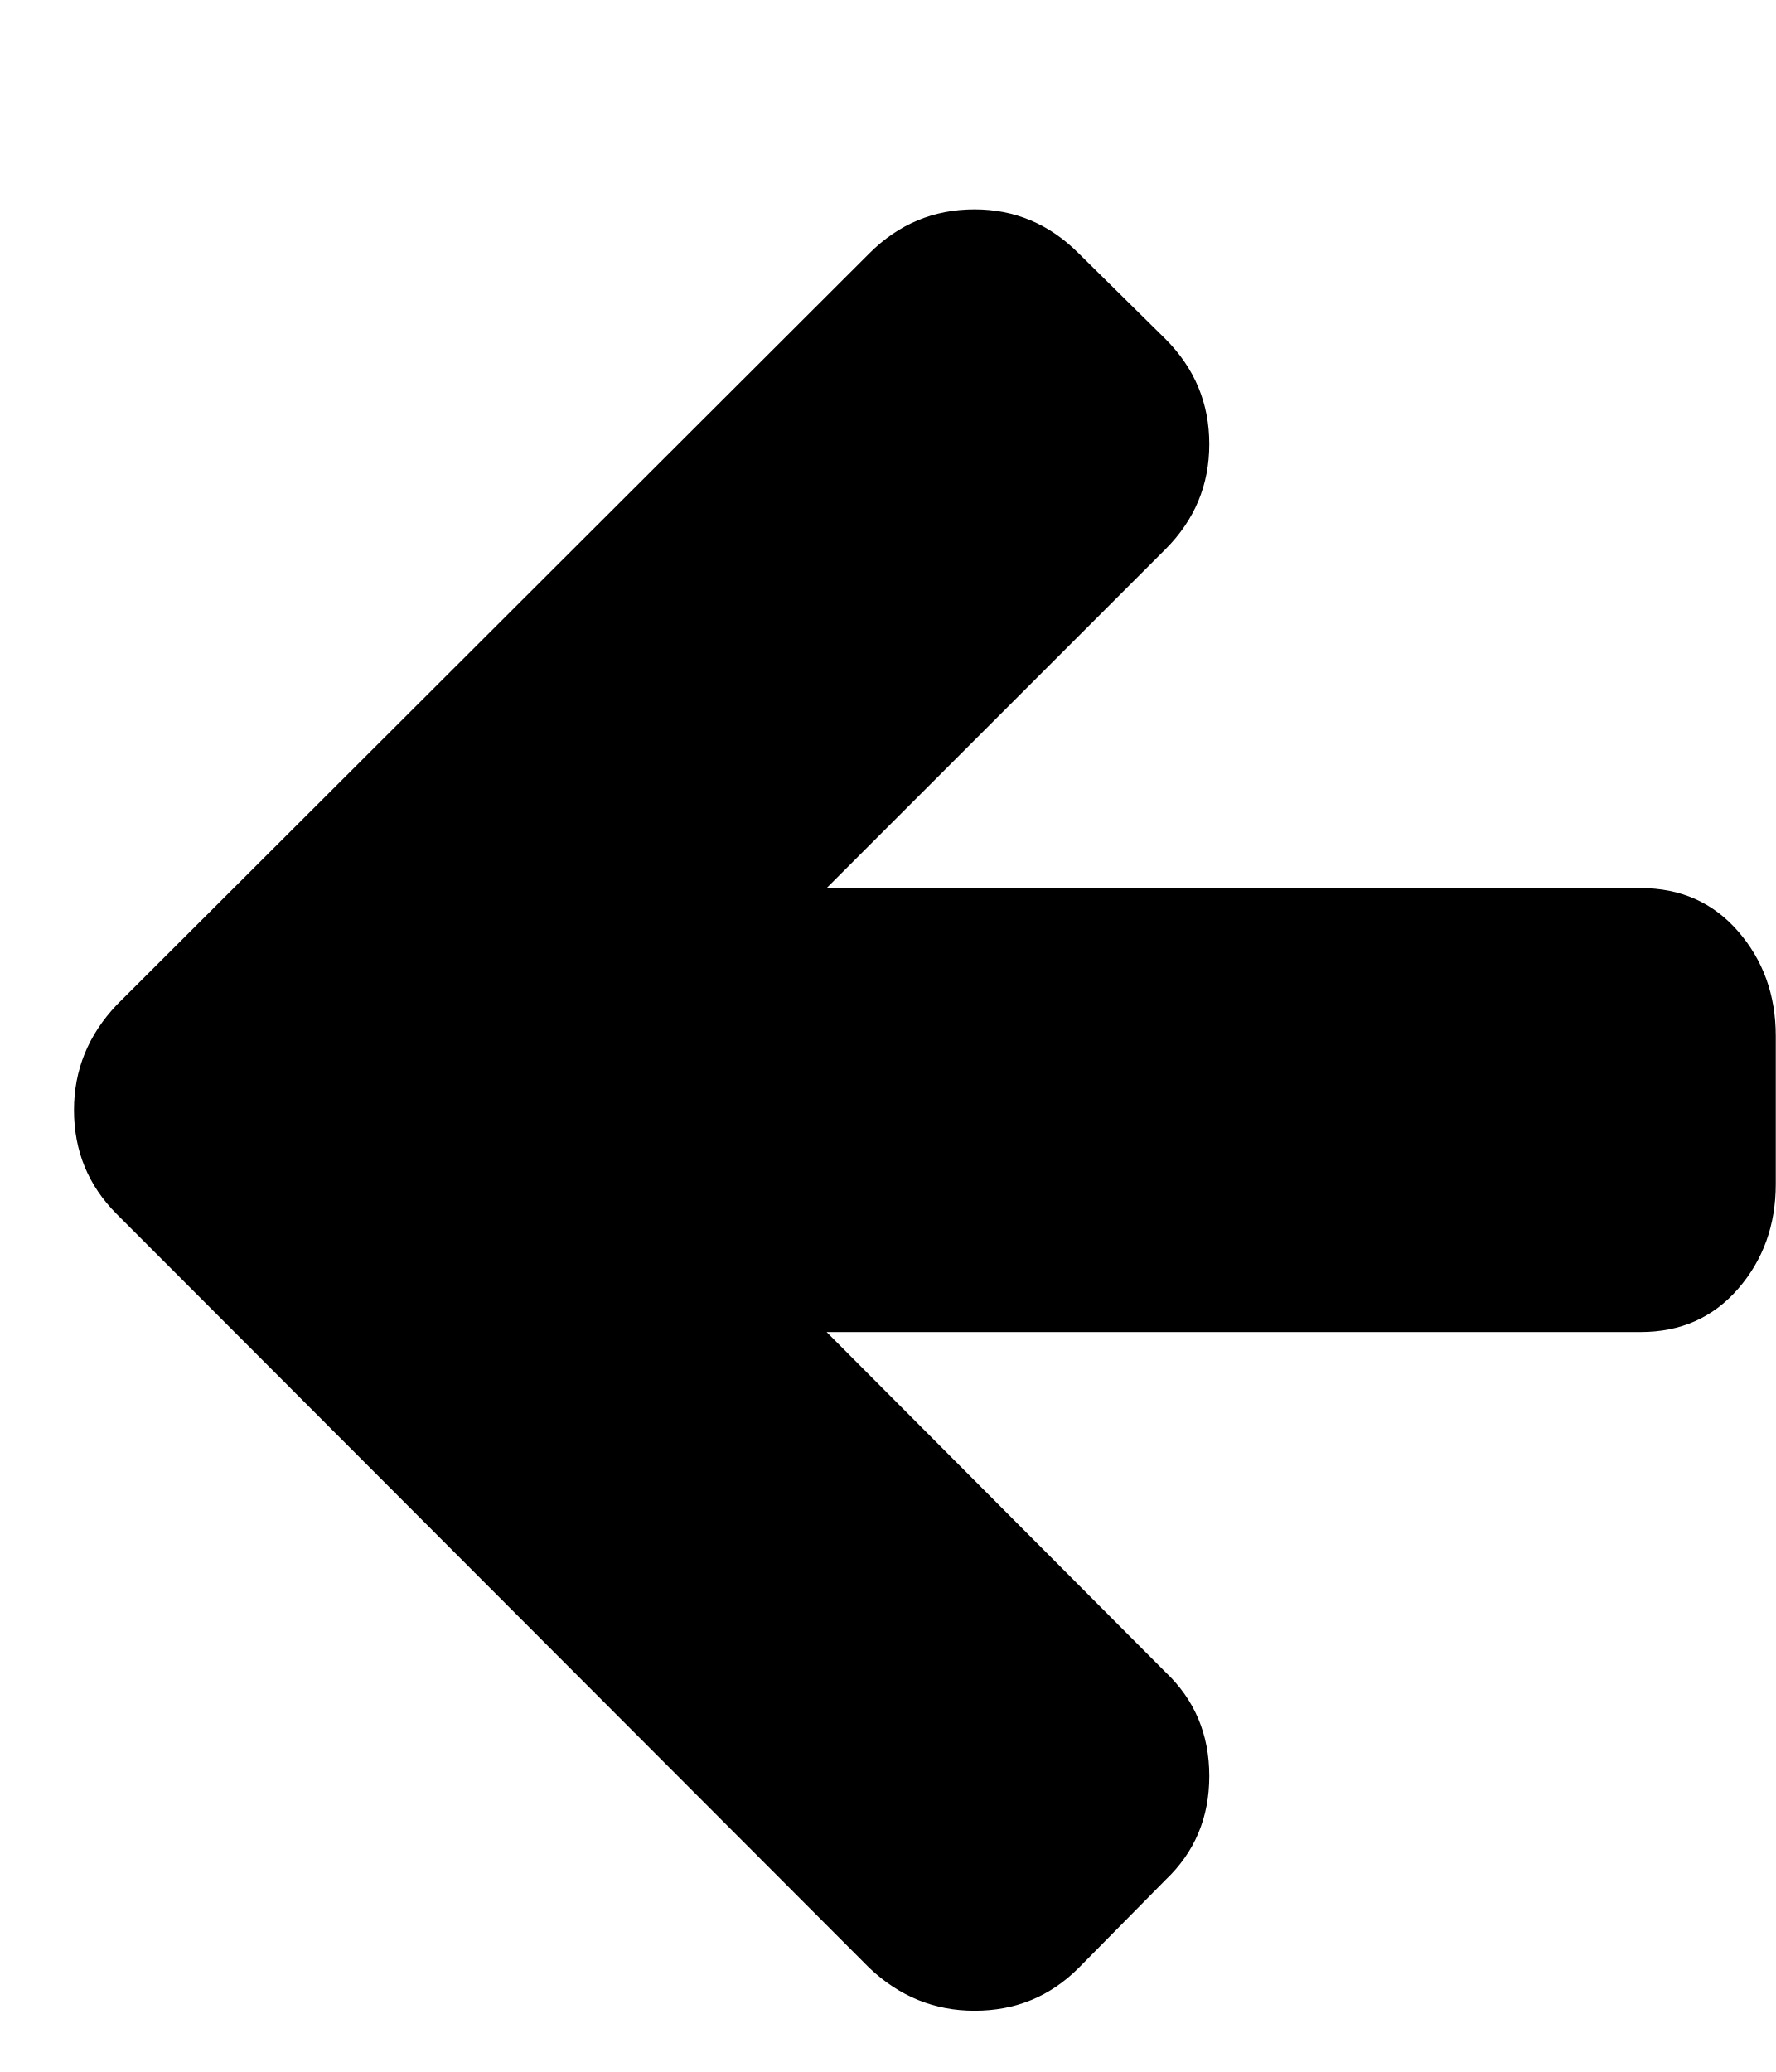
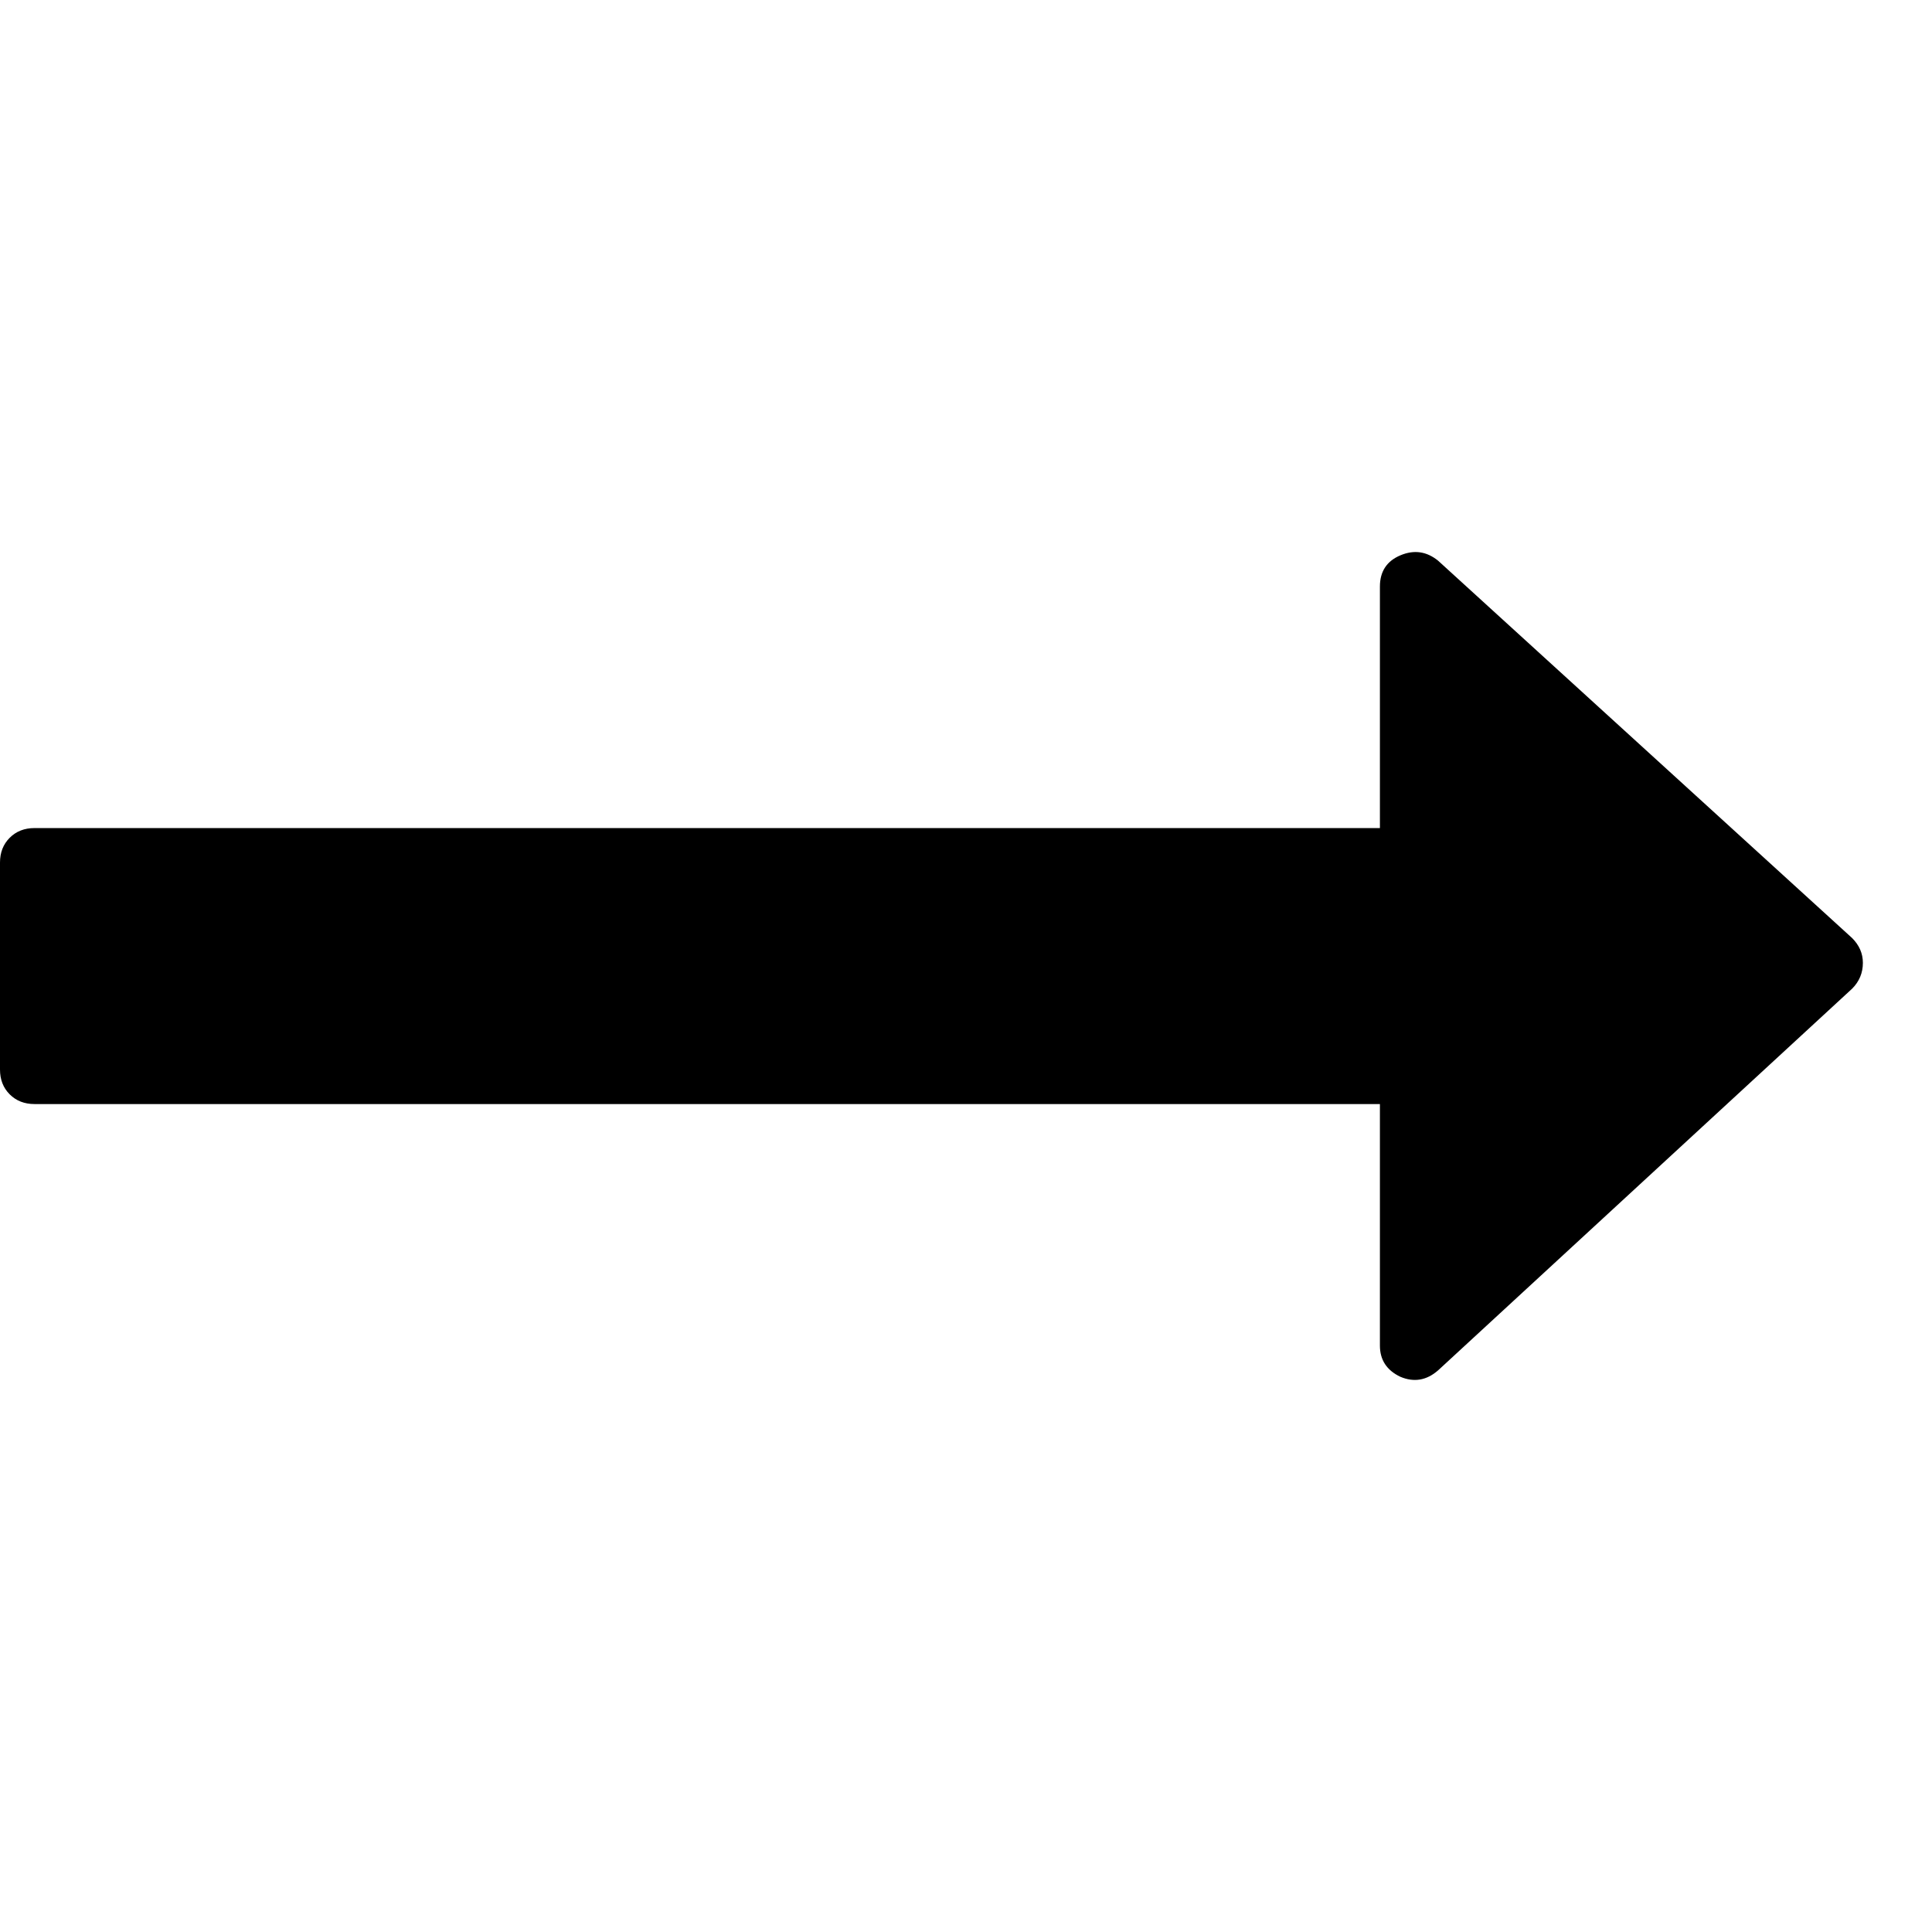
- <svg xmlns="http://www.w3.org/2000/svg" height="1000" width="857.143">
-   <path d="M857.088 500.032v71.424q0 29.574 -18.135 50.499t-47.151 20.925h-392.832l163.494 164.052q21.204 20.088 21.204 50.22t-21.204 50.22l-41.85 42.408q-20.646 20.646 -50.22 20.646 -29.016 0 -50.778 -20.646l-363.258 -363.816q-20.646 -20.646 -20.646 -50.22 0 -29.016 20.646 -50.778l363.258 -362.7q21.204 -21.204 50.778 -21.204 29.016 0 50.22 21.204l41.85 41.292q21.204 21.204 21.204 50.778t-21.204 50.778l-163.494 163.494h392.832q29.016 0 47.151 20.925t18.135 50.499z" />
+ <svg xmlns="http://www.w3.org/2000/svg" height="1000" width="1000">
+   <path d="M964.224 498.358q0 7.812 -5.58 13.392l-214.272 197.532q-8.928 7.812 -19.53 3.348 -10.602 -5.022 -10.602 -16.182v-124.992h-696.384q-7.812 0 -12.834 -5.022t-5.022 -12.834v-107.136q0 -7.812 5.022 -12.834t12.834 -5.022h696.384v-124.992q0 -11.718 10.602 -16.182t19.53 2.79l214.272 195.3q5.58 5.58 5.58 12.834z" />
</svg>
